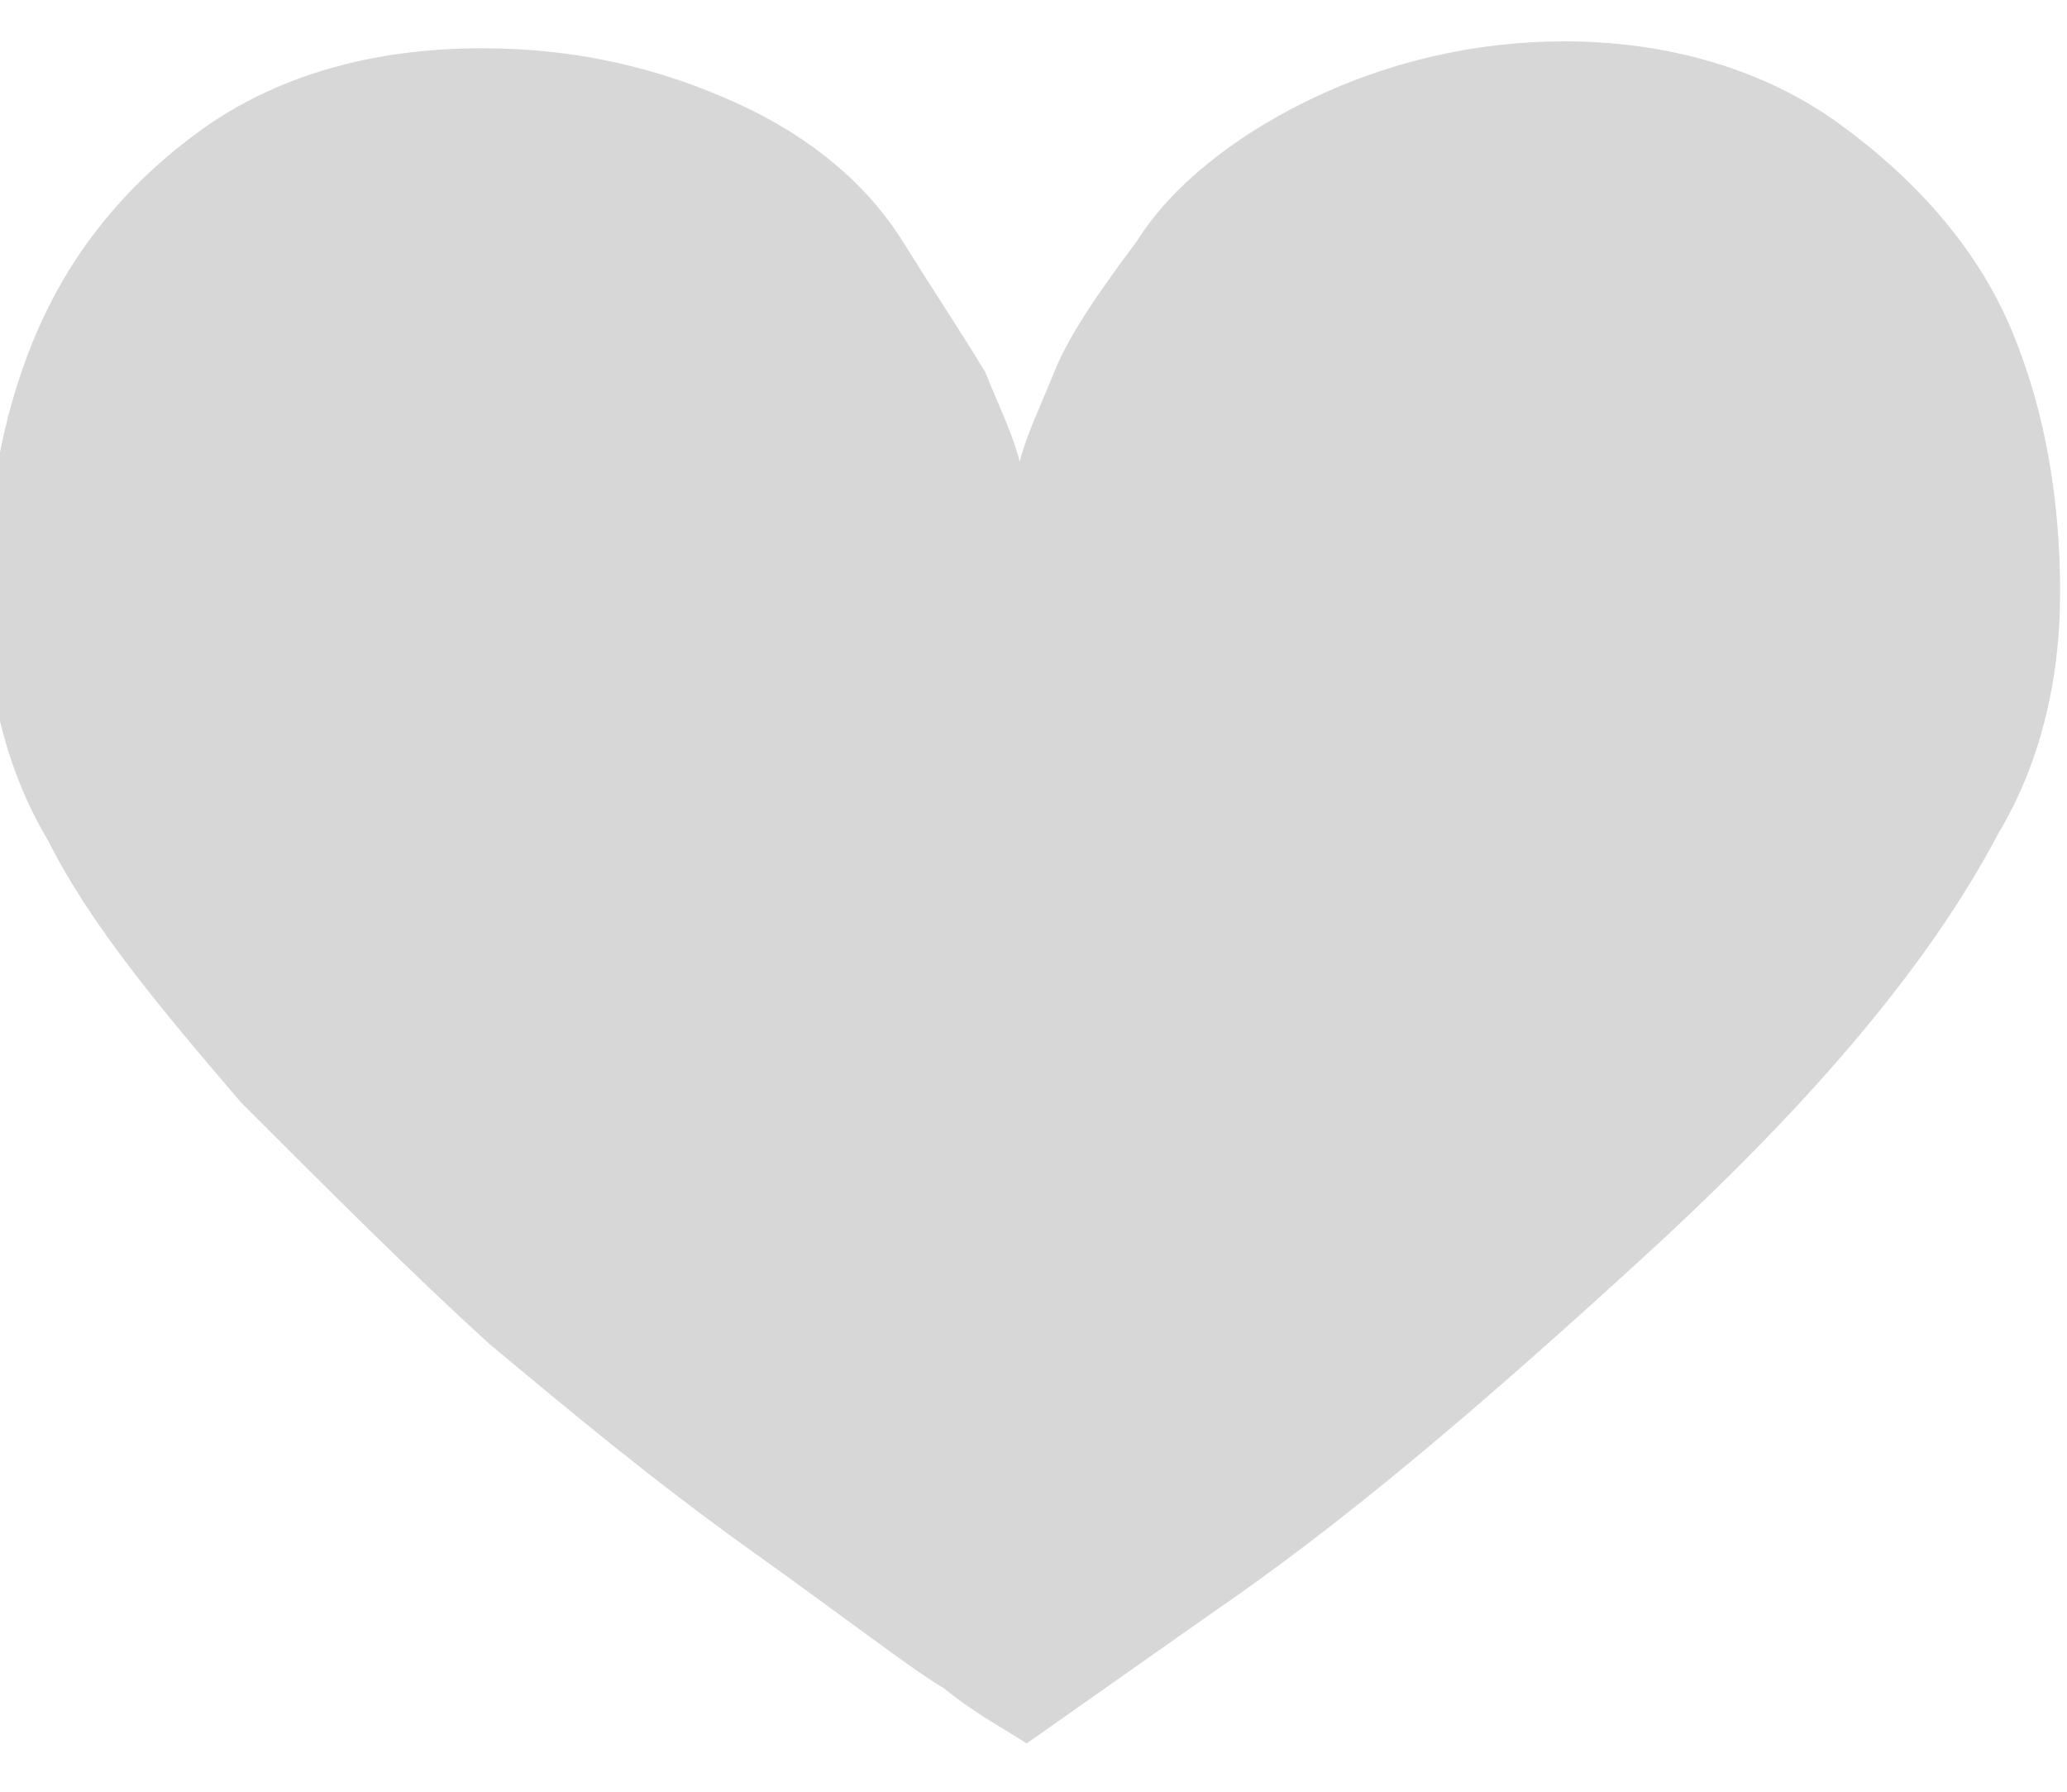
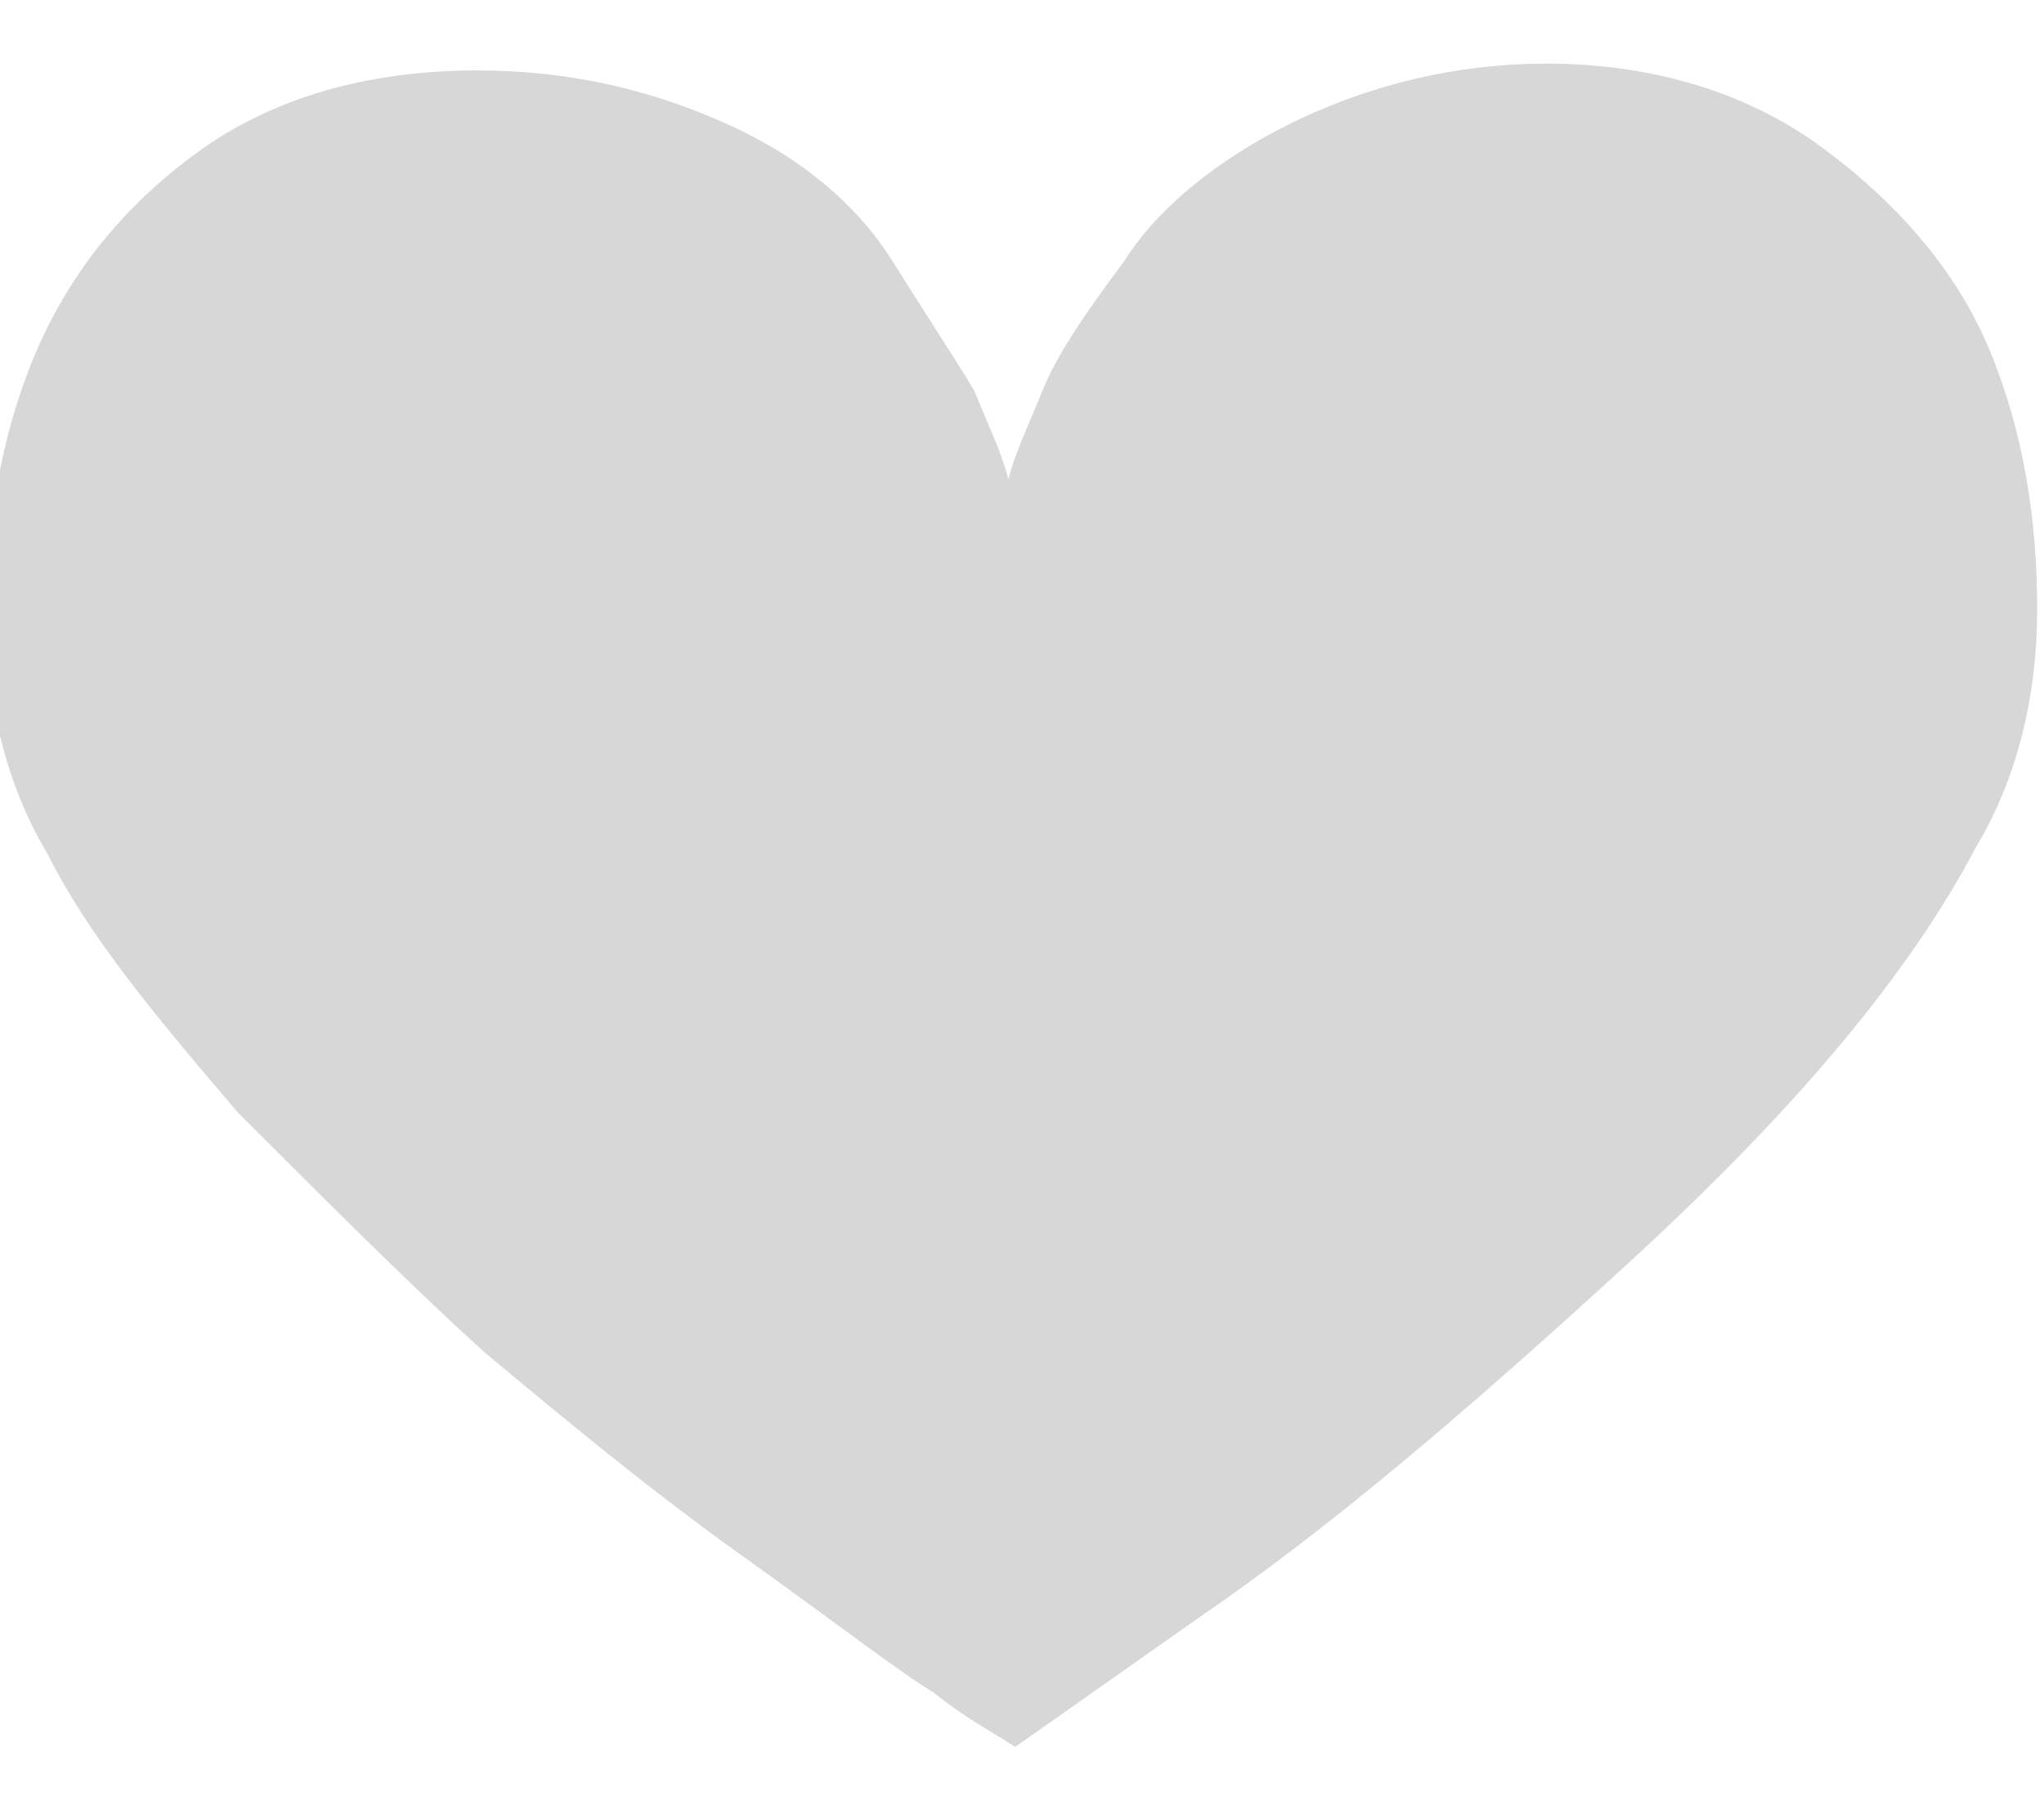
- <svg xmlns="http://www.w3.org/2000/svg" version="1.1" id="レイヤー_1" x="0px" y="0px" viewBox="-282 407.9 30 26" enable-background="new -282 407.9 30 26" xml:space="preserve">
+ <svg xmlns="http://www.w3.org/2000/svg" version="1.1" id="レイヤー_1" x="0px" y="0px" width="18px" height="16px" viewBox="-282 407.9 30 26" enable-background="new -282 407.9 30 26" xml:space="preserve">
  <g id="Page-1">
    <g id="PROTOPAGE" transform="translate(-1195, -137)">
      <g enable-background="new    ">
        <path fill="#D7D7D7" d="M935.7,545.5c1.5,0,2.9,0.4,4,1.2c1.1,0.8,2,1.8,2.5,3c0.5,1.2,0.7,2.5,0.7,3.8c0,1.3-0.3,2.5-0.9,3.5     c-1,1.9-2.7,3.9-5.1,6.1s-4.4,3.9-6.3,5.2l-2.7,1.9c-0.3-0.2-0.7-0.4-1.2-0.8c-0.5-0.3-1.4-1-2.8-2c-1.4-1-2.6-2-3.8-3     c-1.1-1-2.3-2.2-3.6-3.5c-1.2-1.4-2.2-2.6-2.8-3.8c-0.6-1-0.9-2.2-0.9-3.5c0-1.3,0.2-2.6,0.7-3.8c0.5-1.2,1.3-2.2,2.4-3     c1.1-0.8,2.5-1.2,4.1-1.2c1.4,0,2.6,0.3,3.7,0.8c1.1,0.5,1.9,1.2,2.4,2c0.5,0.8,0.9,1.4,1.2,1.9c0.2,0.5,0.4,0.9,0.5,1.3     c0.1-0.4,0.3-0.8,0.5-1.3c0.2-0.5,0.6-1.1,1.2-1.9c0.5-0.8,1.4-1.5,2.4-2C933.1,545.8,934.4,545.5,935.7,545.5z" />
      </g>
    </g>
  </g>
</svg>
